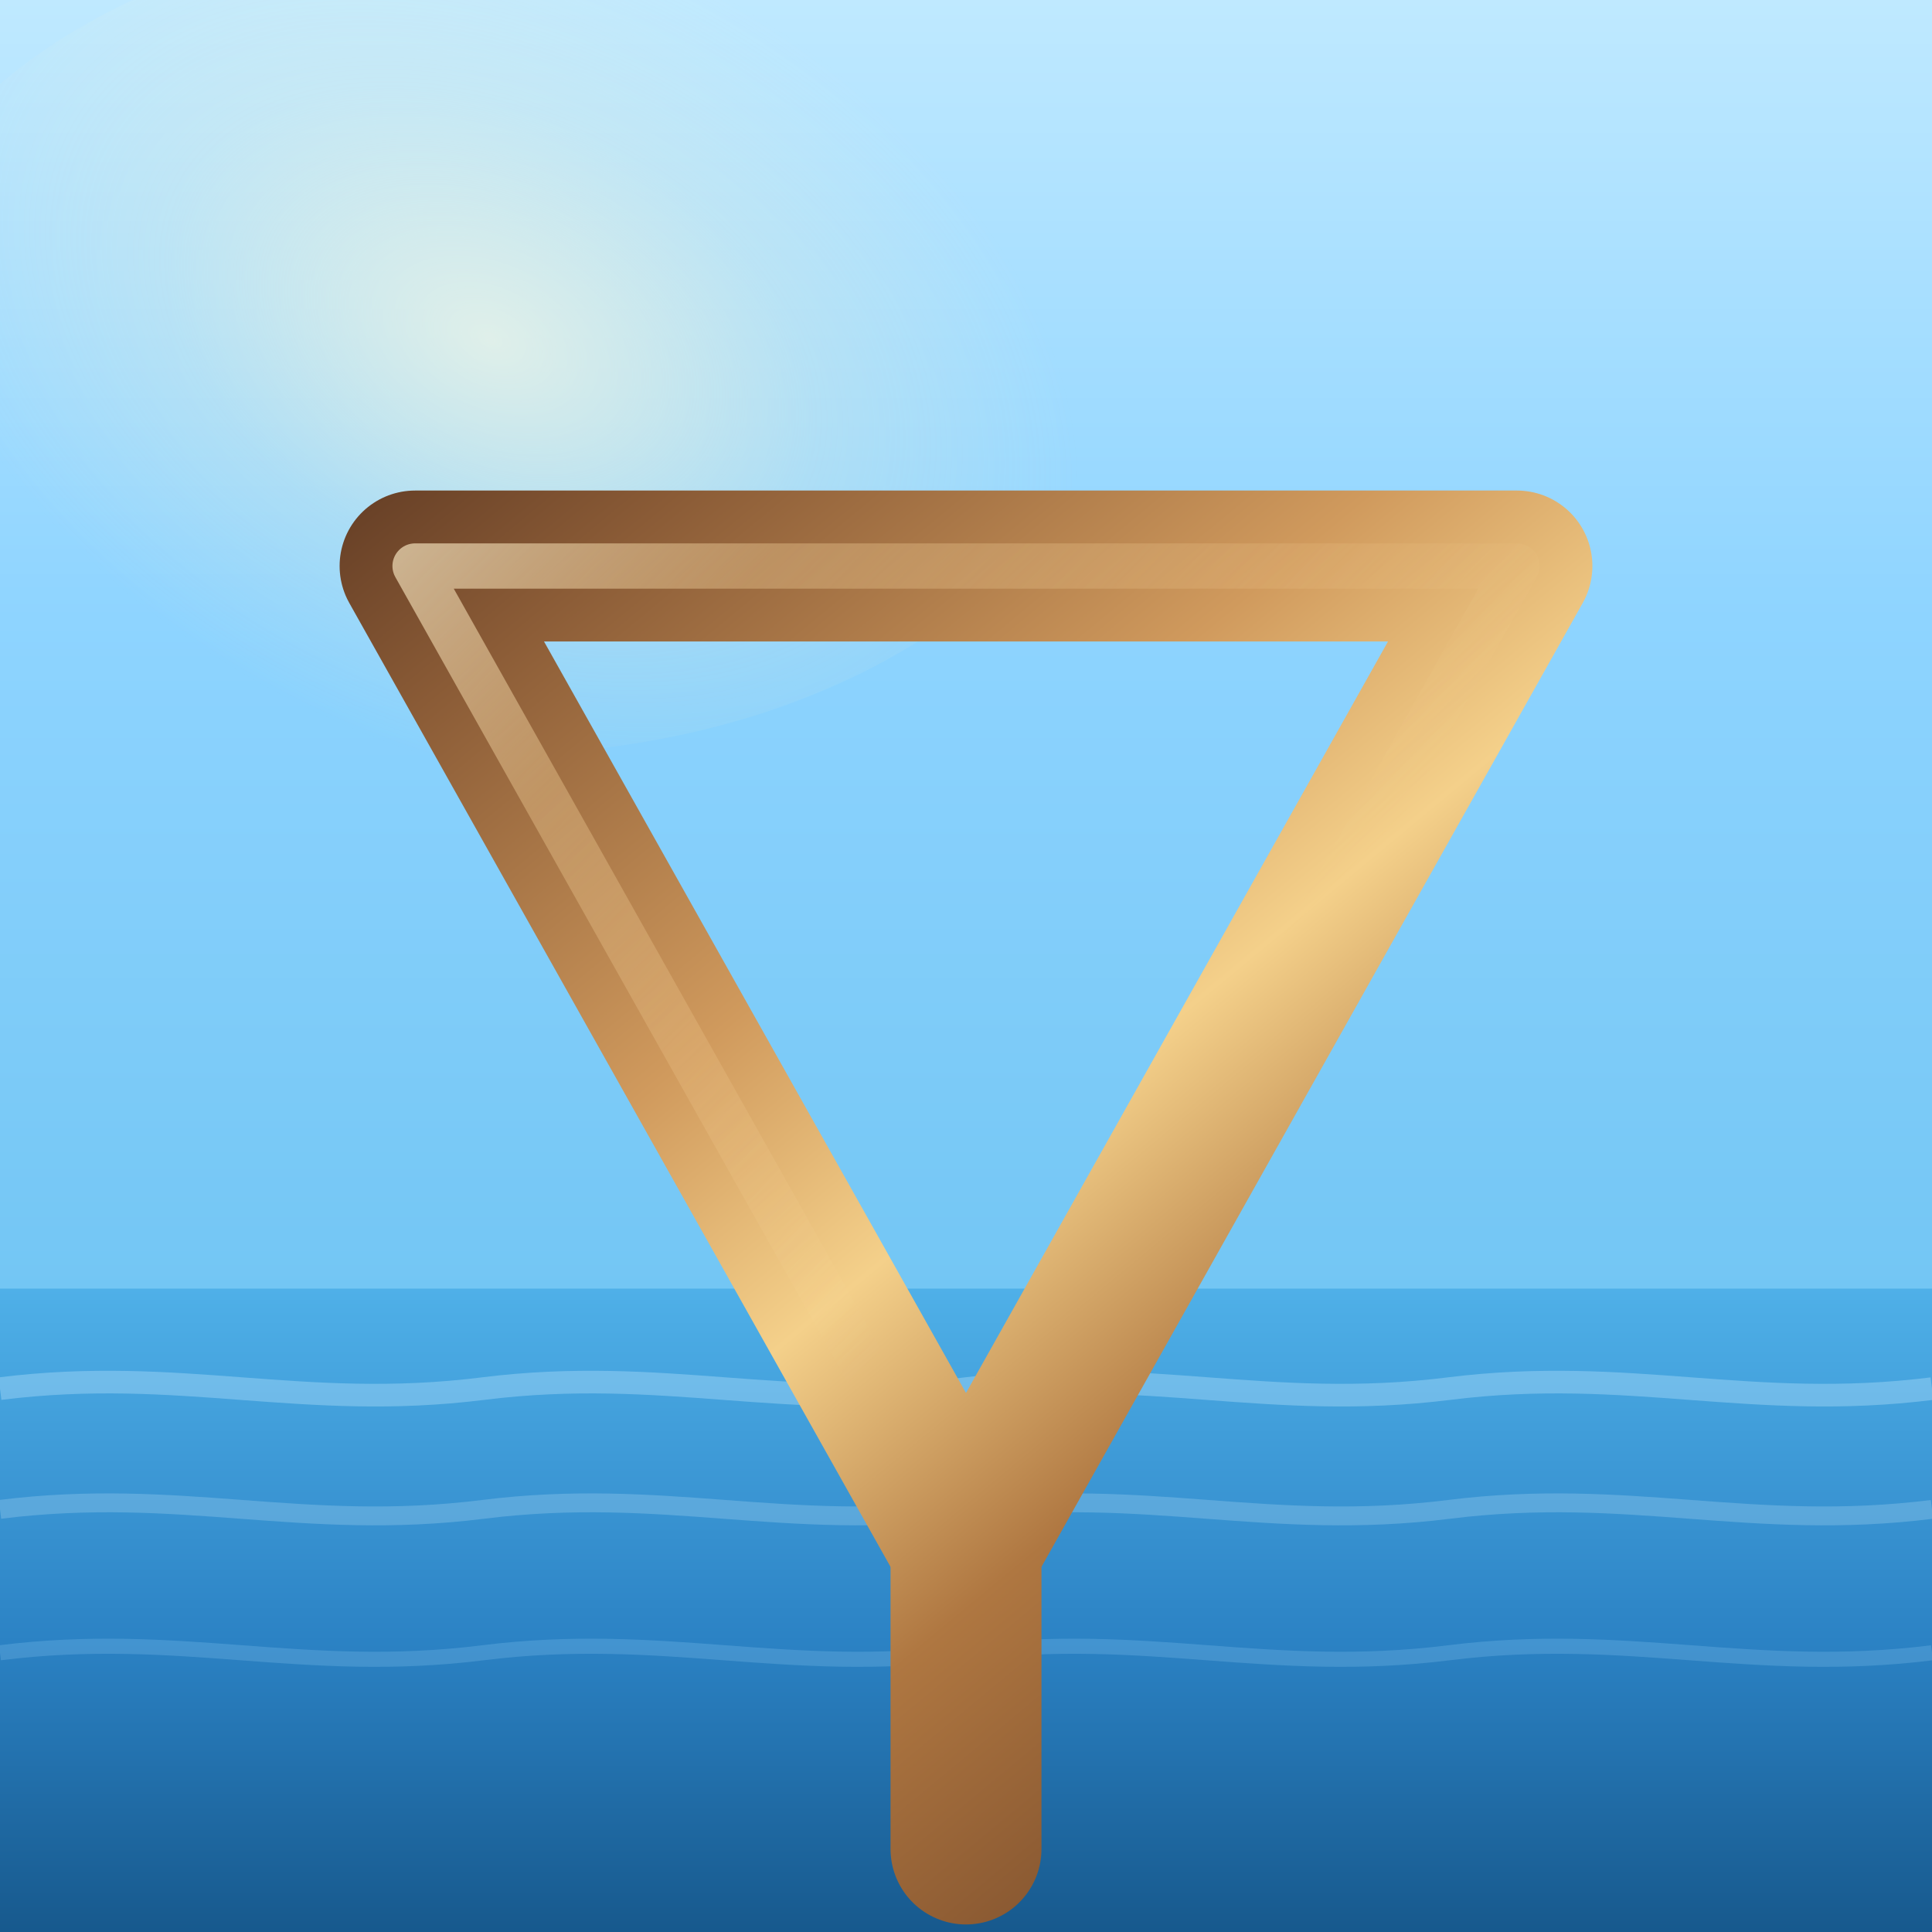
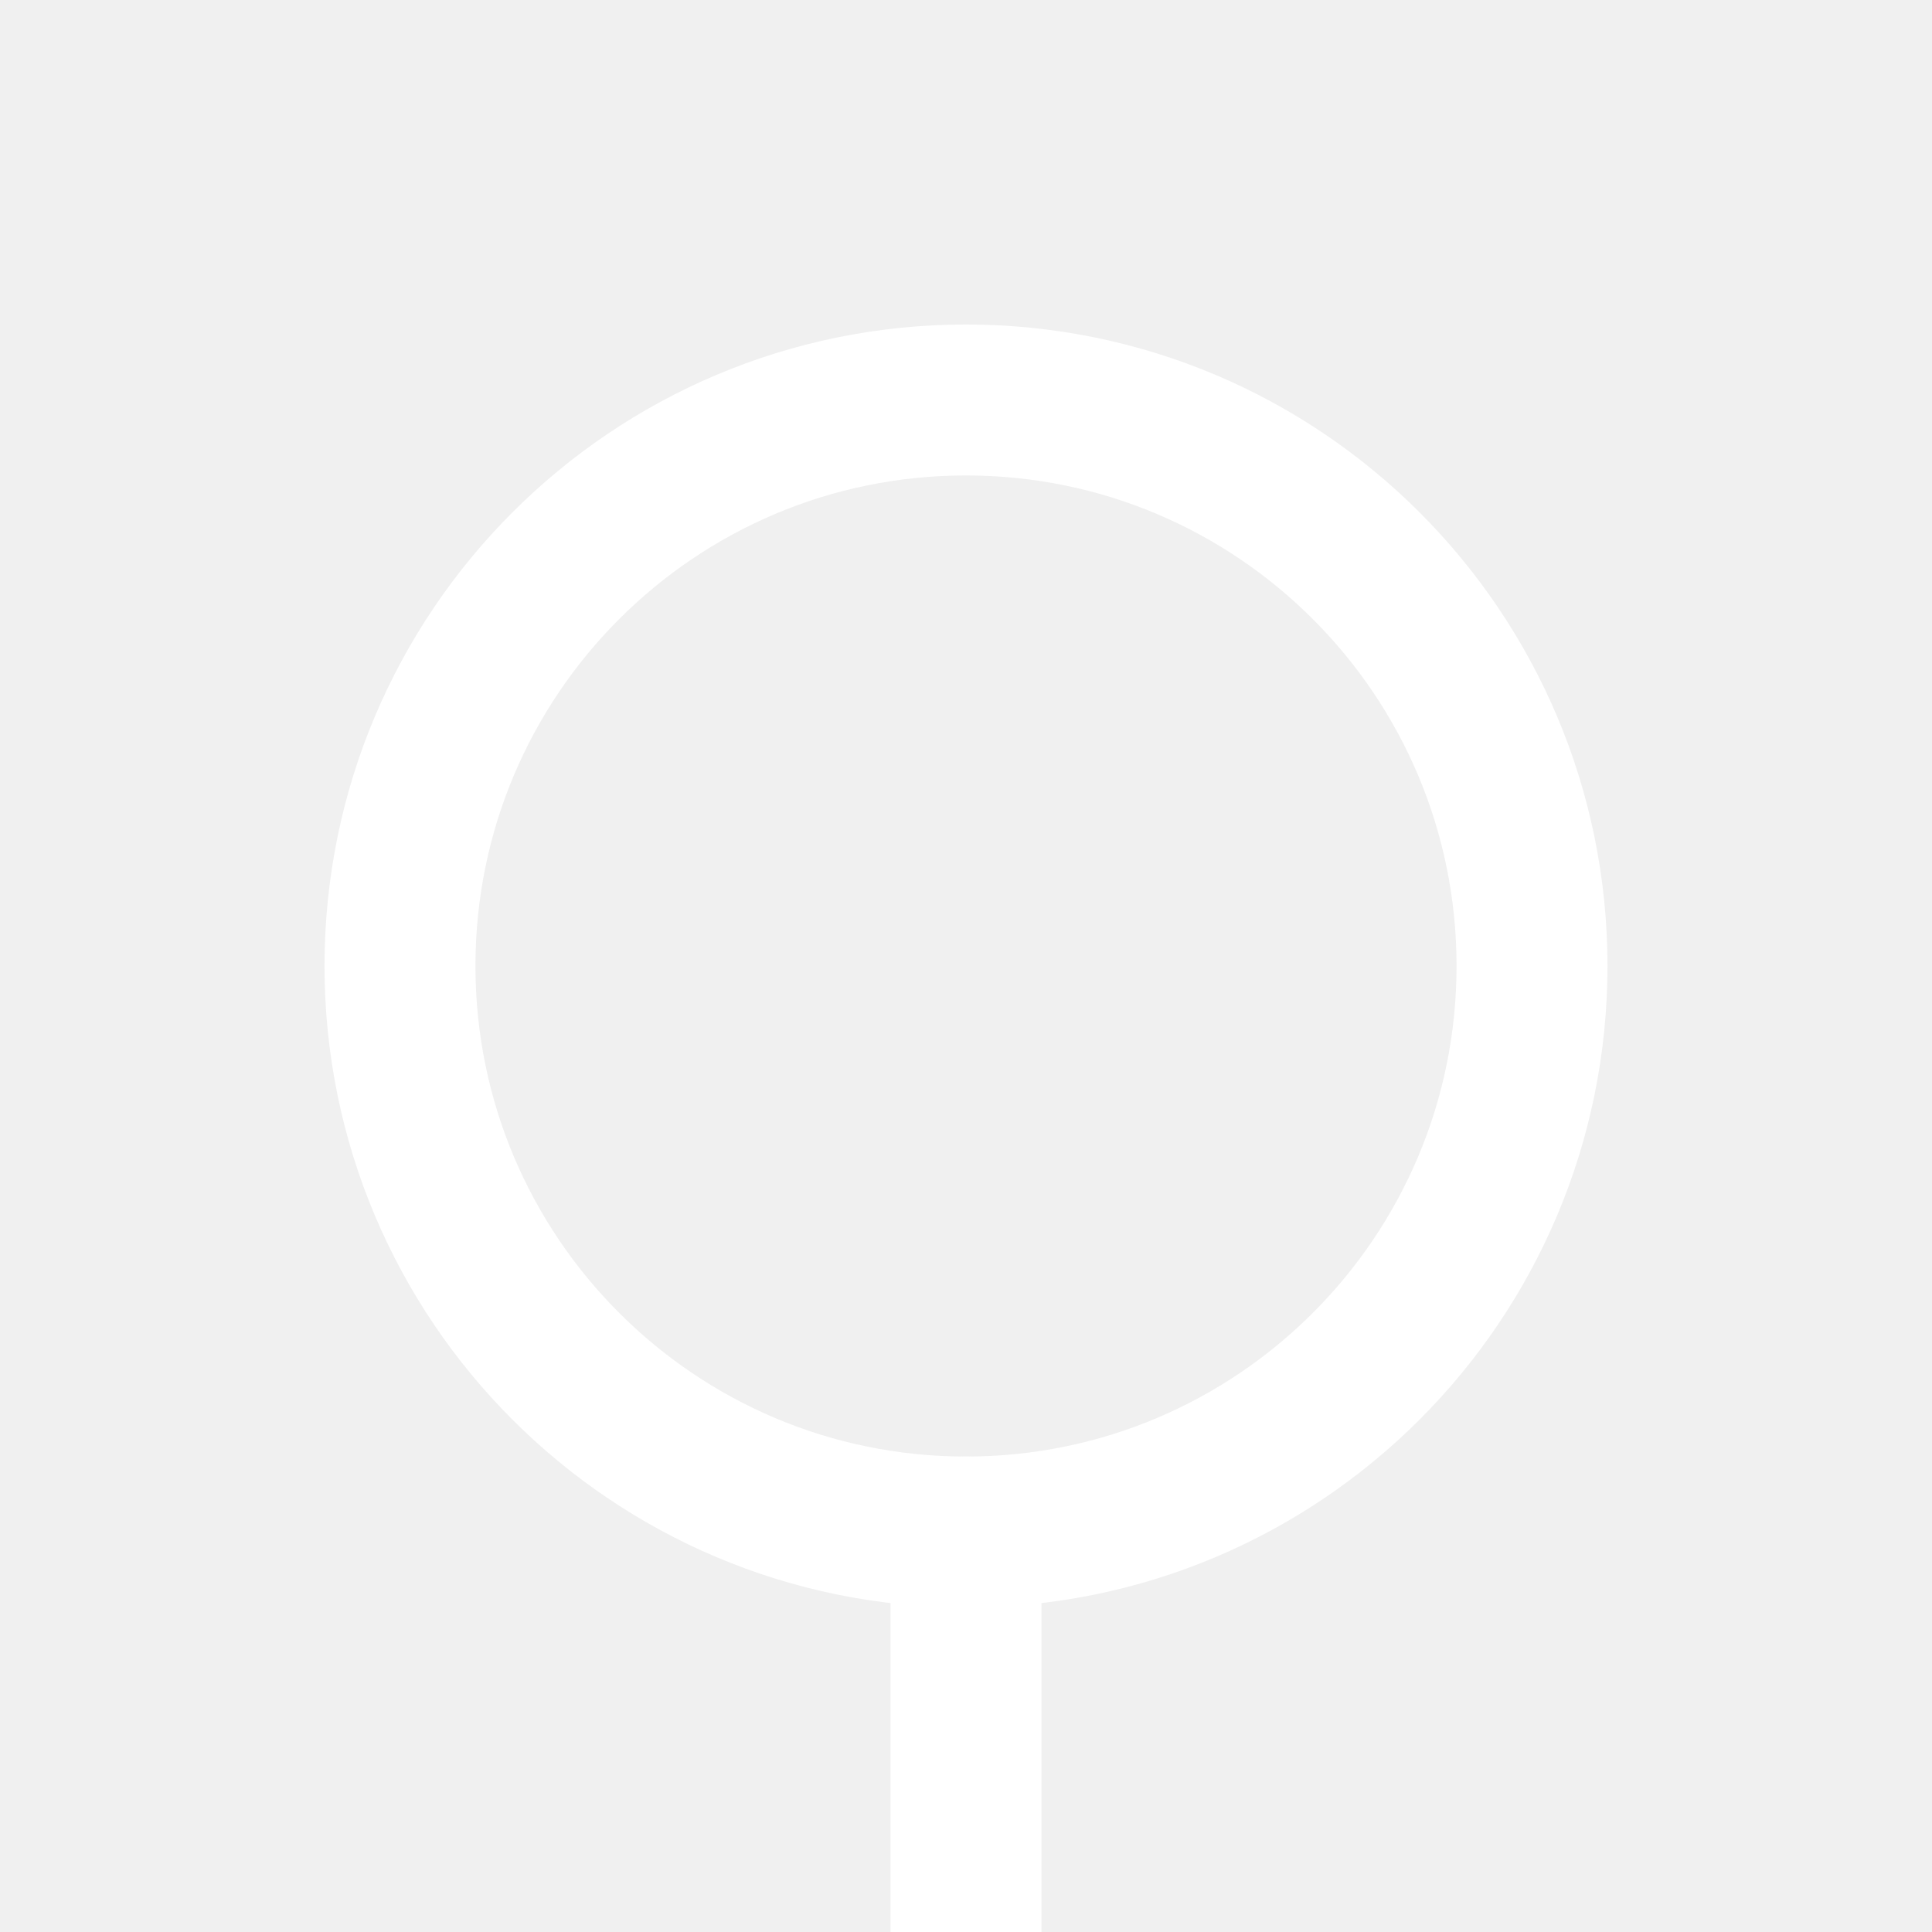
<svg xmlns="http://www.w3.org/2000/svg" width="1024" height="1024" viewBox="0 0 1024 1024" fill="none">
-   <defs>
-     <linearGradient id="skyTone" x1="512" y1="0" x2="512" y2="683" gradientUnits="userSpaceOnUse">
-       <stop offset="0" stop-color="#BFE9FF" />
-       <stop offset="0.48" stop-color="#8ED4FF" />
-       <stop offset="1" stop-color="#73C6F4" />
-     </linearGradient>
-     <radialGradient id="sunHaze" cx="0" cy="0" r="1" gradientUnits="userSpaceOnUse" gradientTransform="translate(260 180) rotate(25) scale(330 220)">
-       <stop offset="0" stop-color="#FFF9DE" stop-opacity="0.65" />
-       <stop offset="0.55" stop-color="#FFF3CF" stop-opacity="0.2" />
-       <stop offset="1" stop-color="#FFF3CF" stop-opacity="0" />
-     </radialGradient>
-     <linearGradient id="bronzeSun" x1="180" y1="160" x2="860" y2="980" gradientUnits="userSpaceOnUse">
-       <stop offset="0" stop-color="#4B2A1A" />
-       <stop offset="0.18" stop-color="#8A5B36" />
-       <stop offset="0.4" stop-color="#D09A5D" />
-       <stop offset="0.54" stop-color="#F4D08A" />
-       <stop offset="0.7" stop-color="#AF7741" />
-       <stop offset="1" stop-color="#5C341F" />
-     </linearGradient>
-     <linearGradient id="sunGlint" x1="250" y1="200" x2="620" y2="560" gradientUnits="userSpaceOnUse">
-       <stop offset="0" stop-color="#FFF4D4" stop-opacity="0.95" />
-       <stop offset="0.35" stop-color="#FFDFA6" stop-opacity="0.45" />
-       <stop offset="1" stop-color="#FFDFA6" stop-opacity="0" />
-     </linearGradient>
-     <linearGradient id="waterDepth" x1="512" y1="683" x2="512" y2="1024" gradientUnits="userSpaceOnUse">
-       <stop offset="0" stop-color="#4FB0E8" />
-       <stop offset="0.55" stop-color="#2B82C4" />
-       <stop offset="1" stop-color="#17598D" />
-     </linearGradient>
-   </defs>
-   <rect width="1024" height="1024" fill="url(#skyTone)" />
-   <ellipse cx="260" cy="180" rx="330" ry="220" fill="url(#sunHaze)" />
-   <rect x="0" y="683" width="1024" height="341" fill="url(#waterDepth)" />
-   <path d="M0 736 C96 724 160 748 256 736 C352 724 416 748 512 736 C608 724 672 748 768 736 C864 724 928 748 1024 736" stroke="#BFE9FF" stroke-opacity="0.35" stroke-width="12" fill="none" />
-   <path d="M0 800 C96 788 160 812 256 800 C352 788 416 812 512 800 C608 788 672 812 768 800 C864 788 928 812 1024 800" stroke="#D8F2FF" stroke-opacity="0.22" stroke-width="10" fill="none" />
-   <path d="M0 876 C96 864 160 888 256 876 C352 864 416 888 512 876 C608 864 672 888 768 876 C864 864 928 888 1024 876" stroke="#A9DDFF" stroke-opacity="0.2" stroke-width="8" fill="none" />
-   <g stroke="url(#bronzeSun)" stroke-width="80" stroke-linejoin="round" stroke-linecap="round">
-     <path d="M220 300               L804 300               L512 820               Z" />
-     <line x1="512" y1="820" x2="512" y2="980" />
-   </g>
-   <g stroke="url(#sunGlint)" stroke-width="24" stroke-linejoin="round" stroke-linecap="round" opacity="0.75">
-     <path d="M220 300               L804 300               L512 820               Z" />
-     <line x1="512" y1="820" x2="512" y2="980" />
-   </g>
+   <circle cx="512" cy="512" r="300" stroke="white" stroke-width="80" fill="none" stroke-linecap="round" stroke-linejoin="round" />
+   <line x1="512" y1="812" x2="512" y2="1024" stroke="white" stroke-width="80" stroke-linecap="round" />
</svg>
